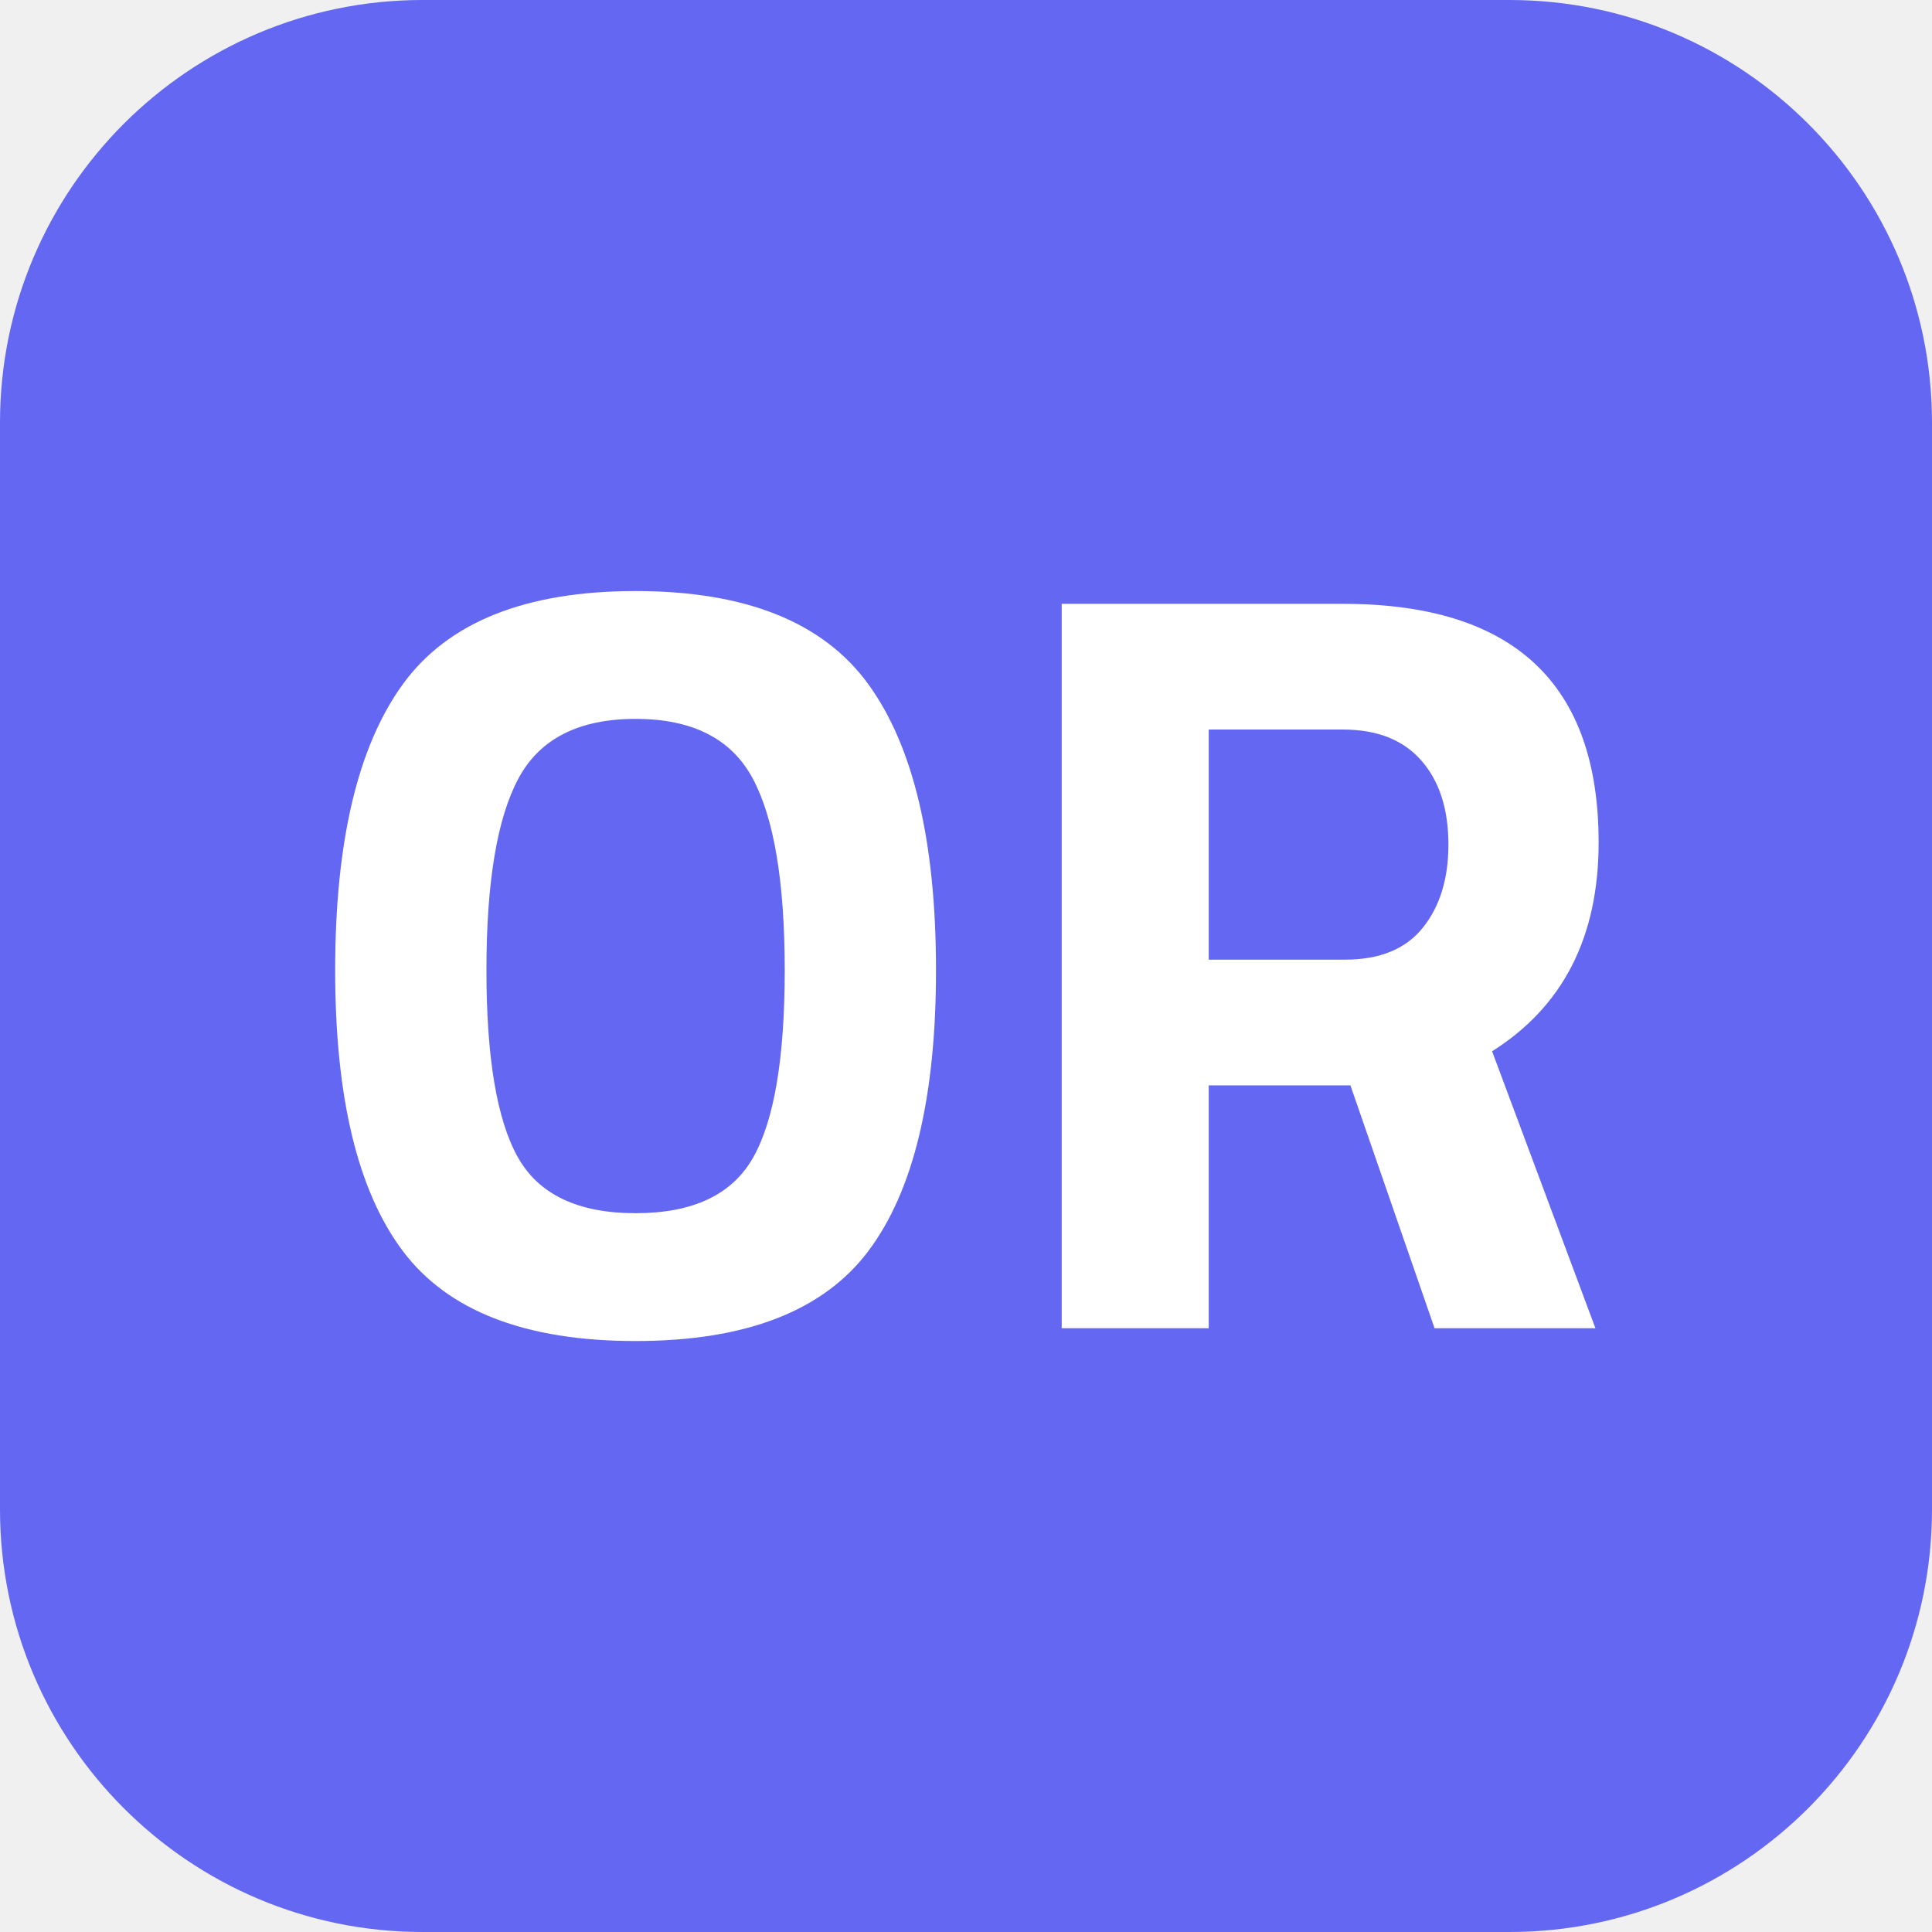
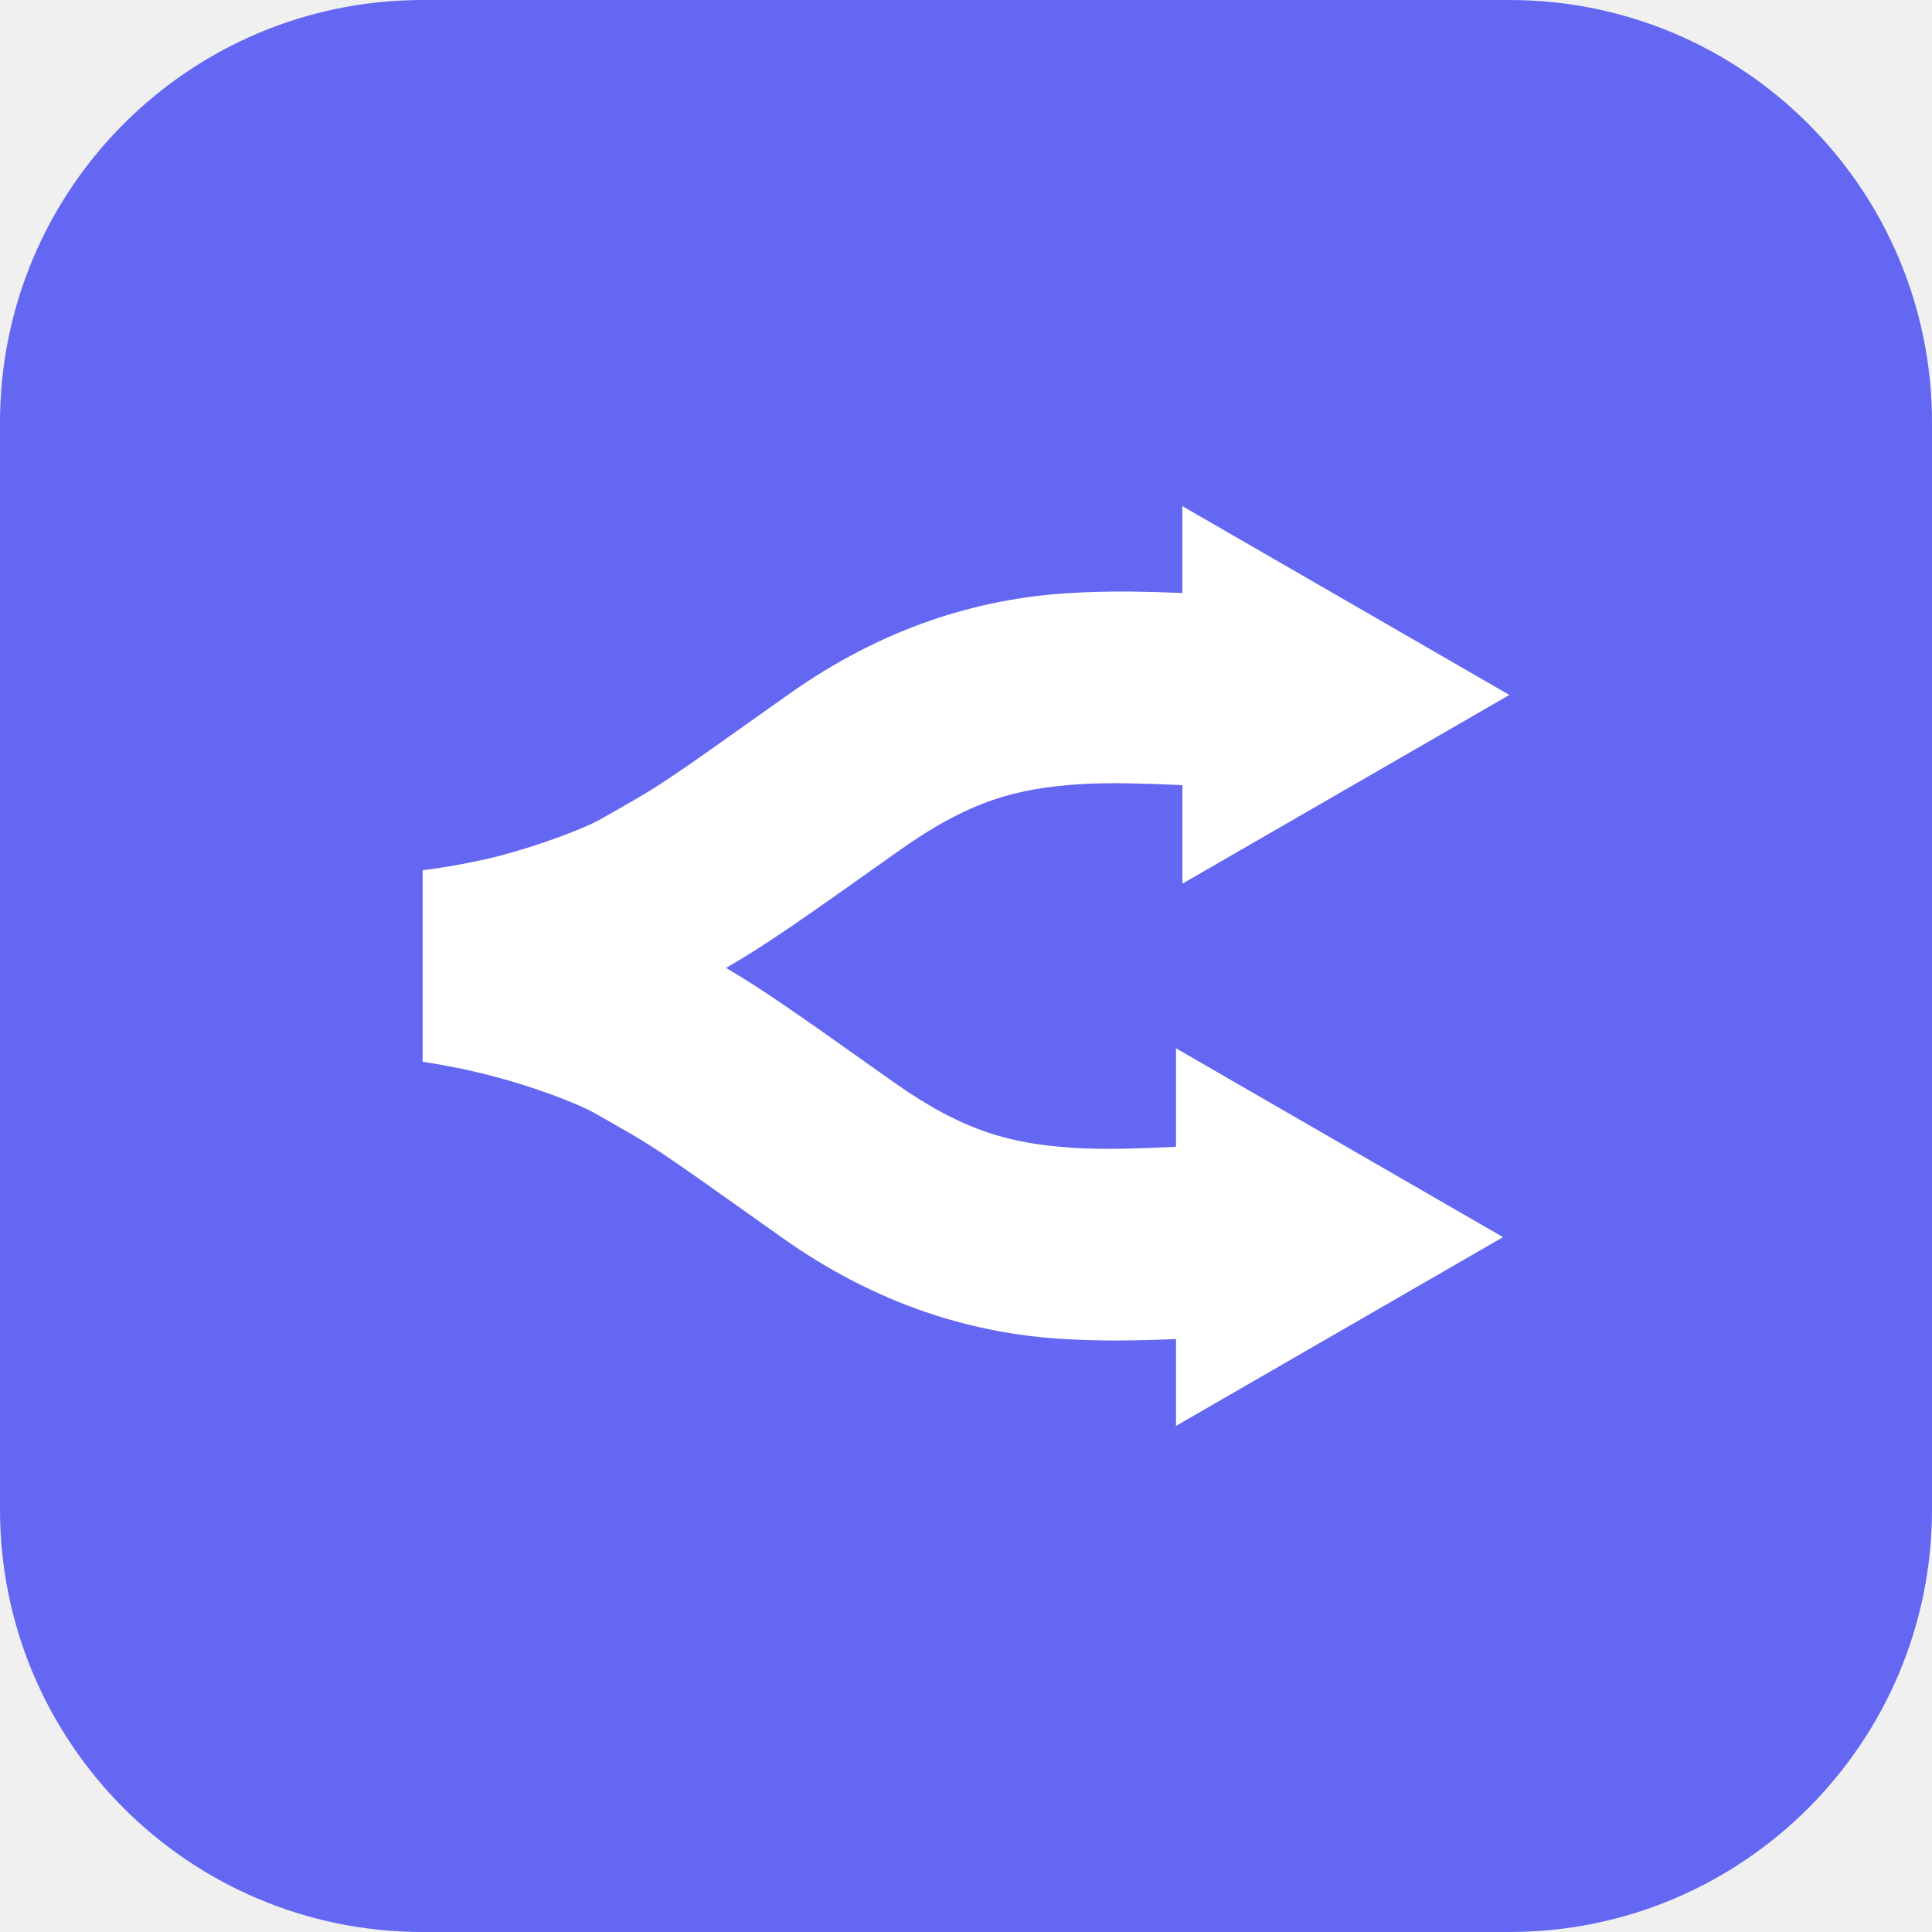
<svg xmlns="http://www.w3.org/2000/svg" viewBox="0 0 64 64" width="64" height="64" role="img" aria-label="OpenRouter">
  <rect width="64" height="64" rx="14" fill="#6467F2" />
-   <g fill="#FFFFFF" transform="translate(9.55 44.00) scale(0.03529 -0.03529)">
-     <path d="M466 336Q466 460 436.0 516.0Q406 572 326.0 572.0Q246 572 216.0 516.0Q186 460 186 336Q186 213 215.5 160.5Q245 108 326.0 108.0Q407 108 436.5 160.5Q466 213 466 336ZM44 336Q44 517 107.5 604.5Q171 692 326.0 692.0Q481 692 544.5 604.5Q608 517 608 336Q608 157 544.5 72.5Q481 -12 326.0 -12.0Q171 -12 107.5 72.5Q44 157 44 336Z" transform="translate(0.00 0)" />
-     <path d="M345 228H212V0H74V680H338Q578 680 578 456Q578 323 478 260L575 0H424ZM437 454Q437 504 411.5 533.0Q386 562 338 562H212V346H340Q389 346 413.0 376.0Q437 406 437 454Z" transform="translate(652.00 0)" />
+   <g fill="#FFFFFF" transform="translate(14.00 14.00) scale(1.5)">
+     <path d="M16.778 1.844v1.919q-.569-.026-1.138-.032-.708-.008-1.415.037c-1.93.126-4.023.728-6.149 2.237-2.911 2.066-2.731 1.95-4.14 2.75-.396.223-1.342.574-2.185.798-.841.225-1.753.333-1.751.333v4.229s.768.108 1.61.333c.842.224 1.789.575 2.185.799 1.41.798 1.228.683 4.14 2.75 2.126 1.509 4.22 2.11 6.148 2.236.88.058 1.716.041 2.555.005v1.918l7.222-4.168-7.222-4.17v2.176c-.86.038-1.611.065-2.278.021-1.364-.09-2.417-.357-3.979-1.465-2.244-1.593-2.866-2.027-3.68-2.508.889-.518 1.449-.906 3.822-2.59 1.56-1.109 2.614-1.377 3.978-1.466.667-.044 1.418-.017 2.278.02v2.176L24 6.014Z" />
  </g>
</svg>
